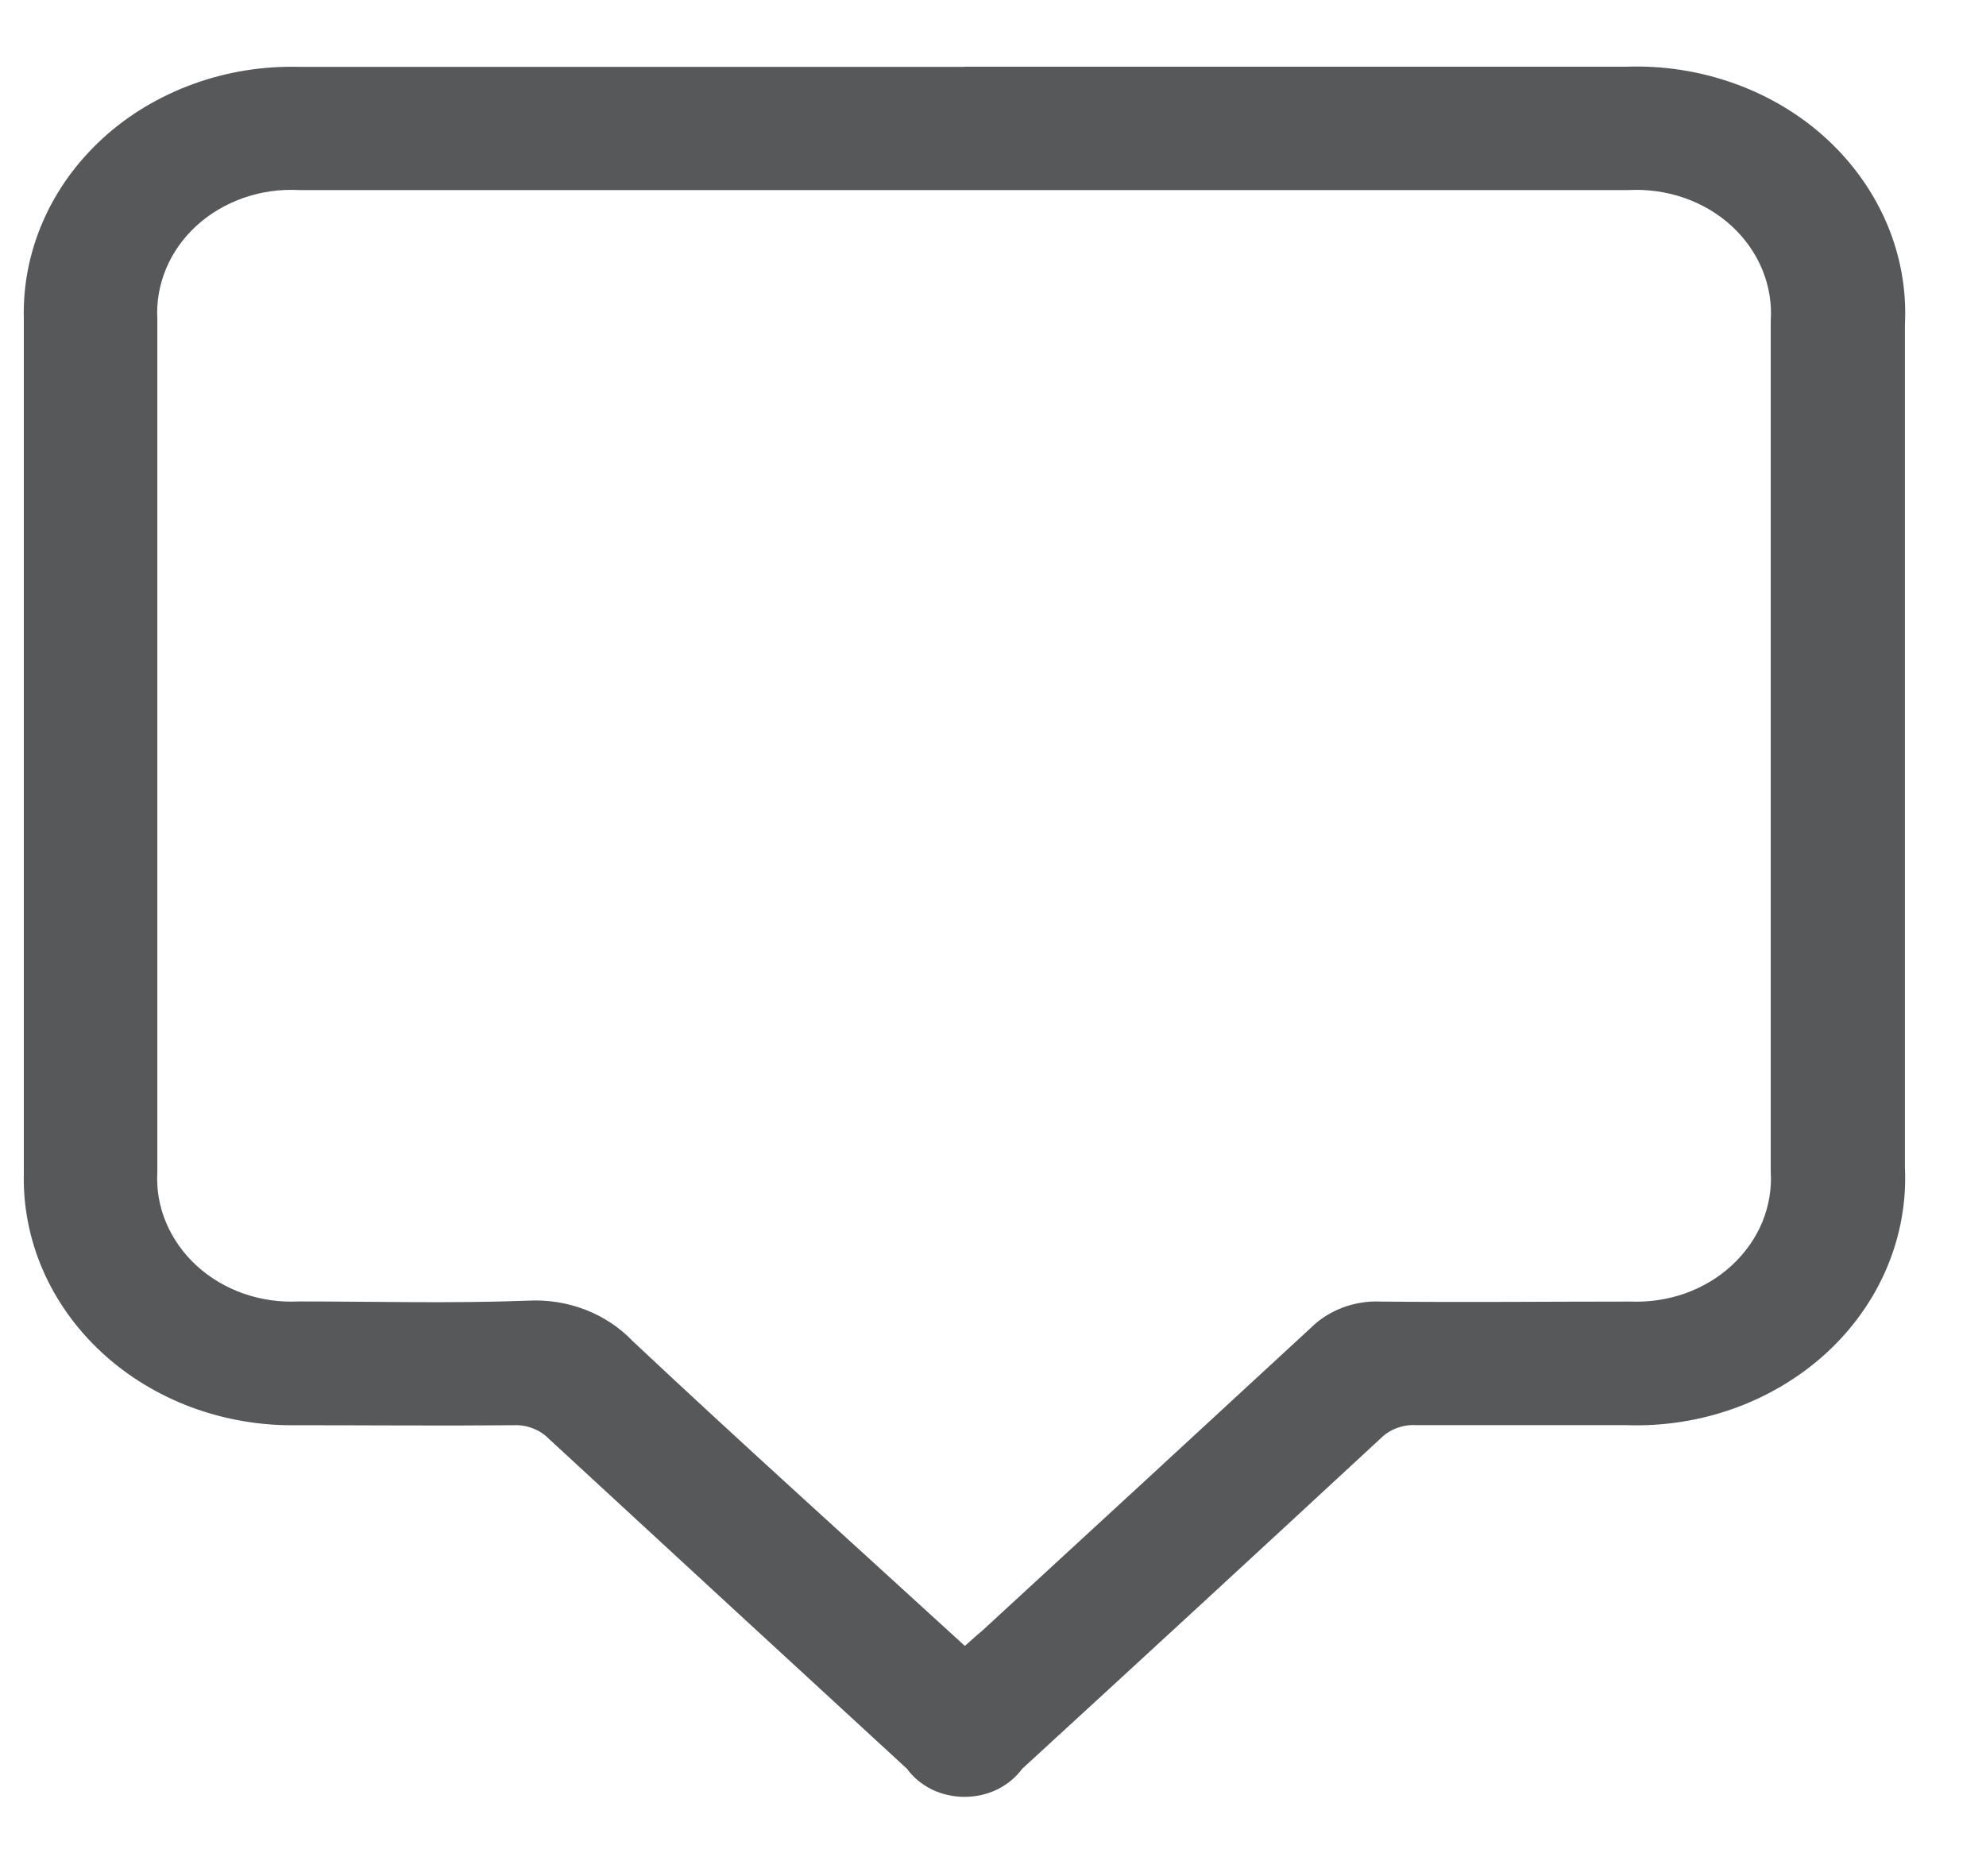
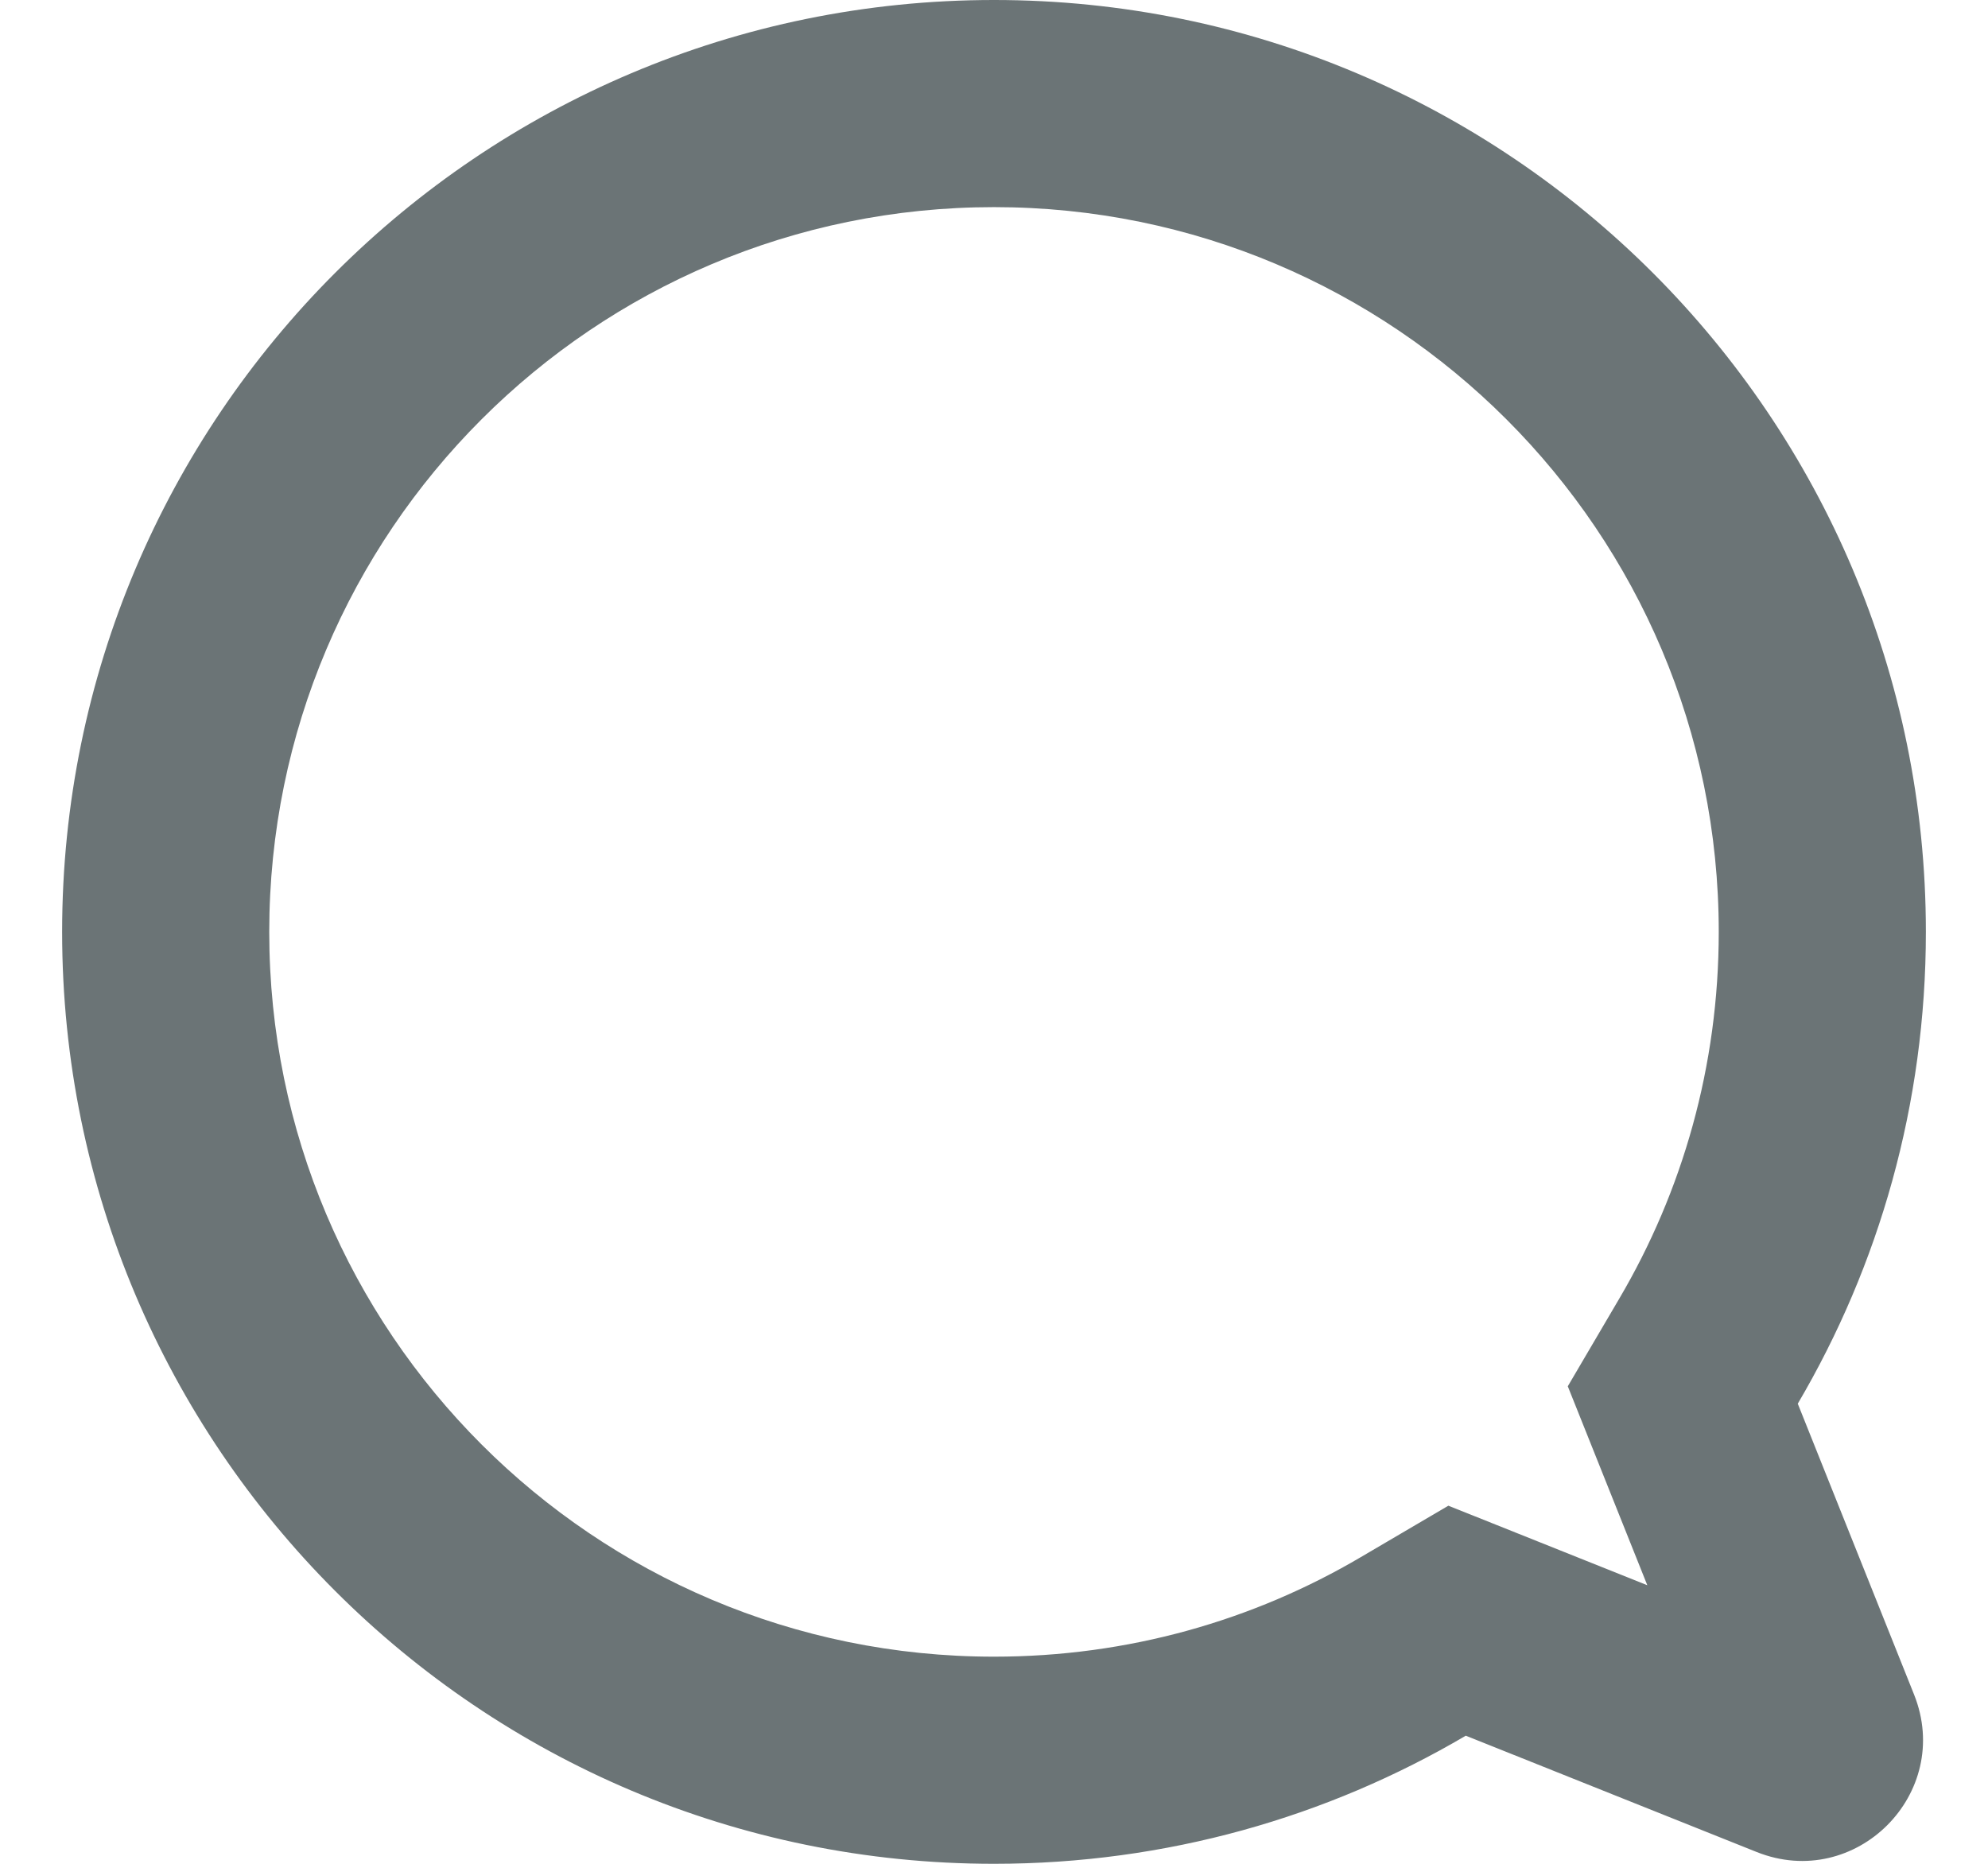
- <svg xmlns="http://www.w3.org/2000/svg" width="18" height="17" viewBox="0 0 18 17" fill="none">
-   <path d="M8.732 0.605H14.732C15.069 0.592 15.405 0.644 15.72 0.757C16.034 0.87 16.32 1.041 16.558 1.261C16.796 1.481 16.982 1.744 17.104 2.033C17.226 2.322 17.281 2.632 17.265 2.942C17.265 5.489 17.265 8.037 17.265 10.583C17.28 10.893 17.224 11.203 17.102 11.492C16.98 11.781 16.794 12.043 16.556 12.263C16.317 12.482 16.032 12.654 15.718 12.767C15.404 12.88 15.068 12.932 14.73 12.919C14.097 12.919 13.461 12.919 12.831 12.919C12.772 12.916 12.713 12.926 12.659 12.946C12.604 12.967 12.555 12.998 12.515 13.038C11.434 14.039 10.351 15.038 9.265 16.034C9.207 16.113 9.129 16.177 9.038 16.222C8.947 16.266 8.845 16.289 8.742 16.289C8.639 16.289 8.537 16.266 8.446 16.222C8.355 16.177 8.277 16.113 8.22 16.034C7.135 15.036 6.051 14.037 4.969 13.038C4.929 12.998 4.88 12.967 4.825 12.947C4.771 12.926 4.712 12.917 4.654 12.92C4.001 12.926 3.347 12.92 2.694 12.92C2.366 12.926 2.04 12.87 1.737 12.758C1.433 12.645 1.157 12.477 0.926 12.264C0.694 12.05 0.512 11.796 0.39 11.517C0.268 11.237 0.209 10.938 0.216 10.637C0.216 8.054 0.216 5.472 0.216 2.89C0.208 2.588 0.267 2.287 0.39 2.006C0.512 1.725 0.696 1.47 0.929 1.256C1.162 1.042 1.441 0.875 1.747 0.763C2.053 0.651 2.38 0.598 2.71 0.606C4.72 0.606 6.731 0.606 8.741 0.606L8.732 0.605ZM8.748 14.918C8.801 14.872 8.848 14.827 8.901 14.784C9.896 13.869 10.89 12.952 11.883 12.035C11.963 11.956 12.06 11.895 12.168 11.854C12.277 11.813 12.393 11.794 12.509 11.799C13.264 11.807 14.02 11.799 14.774 11.799C14.944 11.806 15.114 11.781 15.273 11.725C15.432 11.668 15.577 11.582 15.697 11.47C15.817 11.359 15.911 11.226 15.972 11.08C16.032 10.933 16.059 10.777 16.049 10.62C16.049 8.046 16.049 5.475 16.049 2.907C16.06 2.749 16.033 2.591 15.972 2.443C15.911 2.295 15.816 2.161 15.695 2.049C15.573 1.937 15.427 1.85 15.265 1.794C15.104 1.738 14.932 1.714 14.761 1.723H2.708C2.537 1.714 2.367 1.738 2.207 1.794C2.047 1.85 1.902 1.936 1.781 2.046C1.66 2.157 1.566 2.29 1.505 2.436C1.444 2.583 1.417 2.739 1.426 2.896C1.426 5.47 1.426 8.046 1.426 10.626C1.417 10.782 1.444 10.939 1.506 11.085C1.568 11.231 1.662 11.364 1.783 11.475C1.904 11.585 2.049 11.671 2.208 11.727C2.368 11.782 2.538 11.807 2.709 11.798C3.4 11.798 4.093 11.817 4.783 11.791C4.961 11.781 5.14 11.809 5.306 11.873C5.471 11.937 5.618 12.035 5.736 12.159C6.721 13.084 7.727 13.989 8.741 14.917" fill="#57585A" />
+ <svg xmlns="http://www.w3.org/2000/svg" width="16" height="15" viewBox="0 0 16 15" fill="none">
+   <path fill-rule="evenodd" clip-rule="evenodd" d="M11.657 12.118L13.258 12.758L12.618 11.157L13.032 10.452C13.541 9.588 13.833 8.58 13.833 7.5C13.833 4.278 11.222 1.667 8 1.667C4.778 1.667 2.167 4.278 2.167 7.5C2.167 10.722 4.778 13.333 8 13.333C9.08 13.333 10.088 13.041 10.952 12.532L11.657 12.118ZM13.858 14.257C13.857 14.256 13.857 14.256 13.857 14.256L13.858 14.257ZM14.469 11.297C15.124 10.184 15.5 8.886 15.5 7.5C15.5 3.358 12.142 -1.52588e-05 8 -1.52588e-05C3.858 -1.52588e-05 0.5 3.358 0.5 7.5C0.5 11.642 3.858 15 8 15C9.386 15 10.684 14.624 11.797 13.969L14.138 14.905C14.934 15.223 15.723 14.434 15.405 13.638L14.469 11.297Z" fill="#6B7476" />
</svg>
